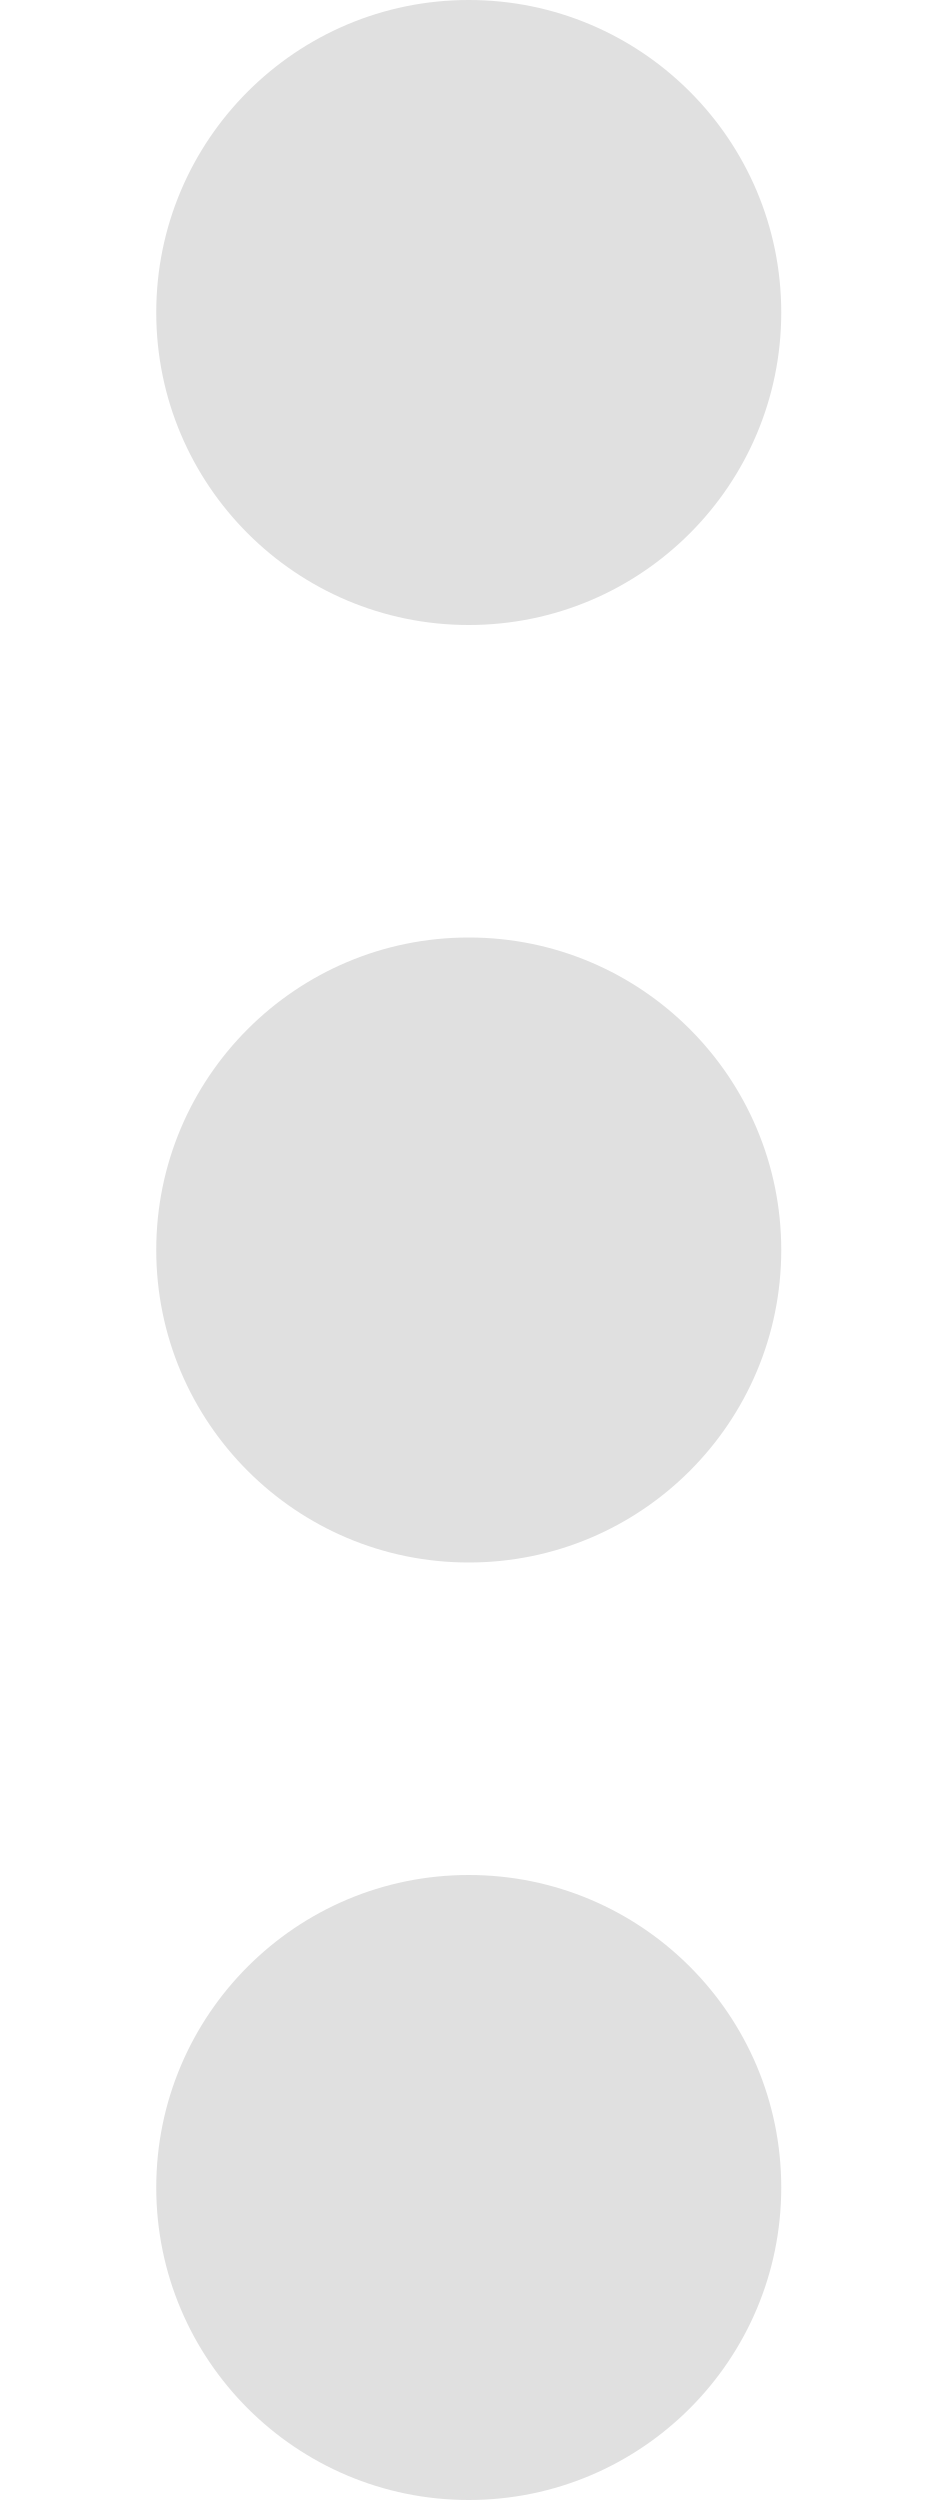
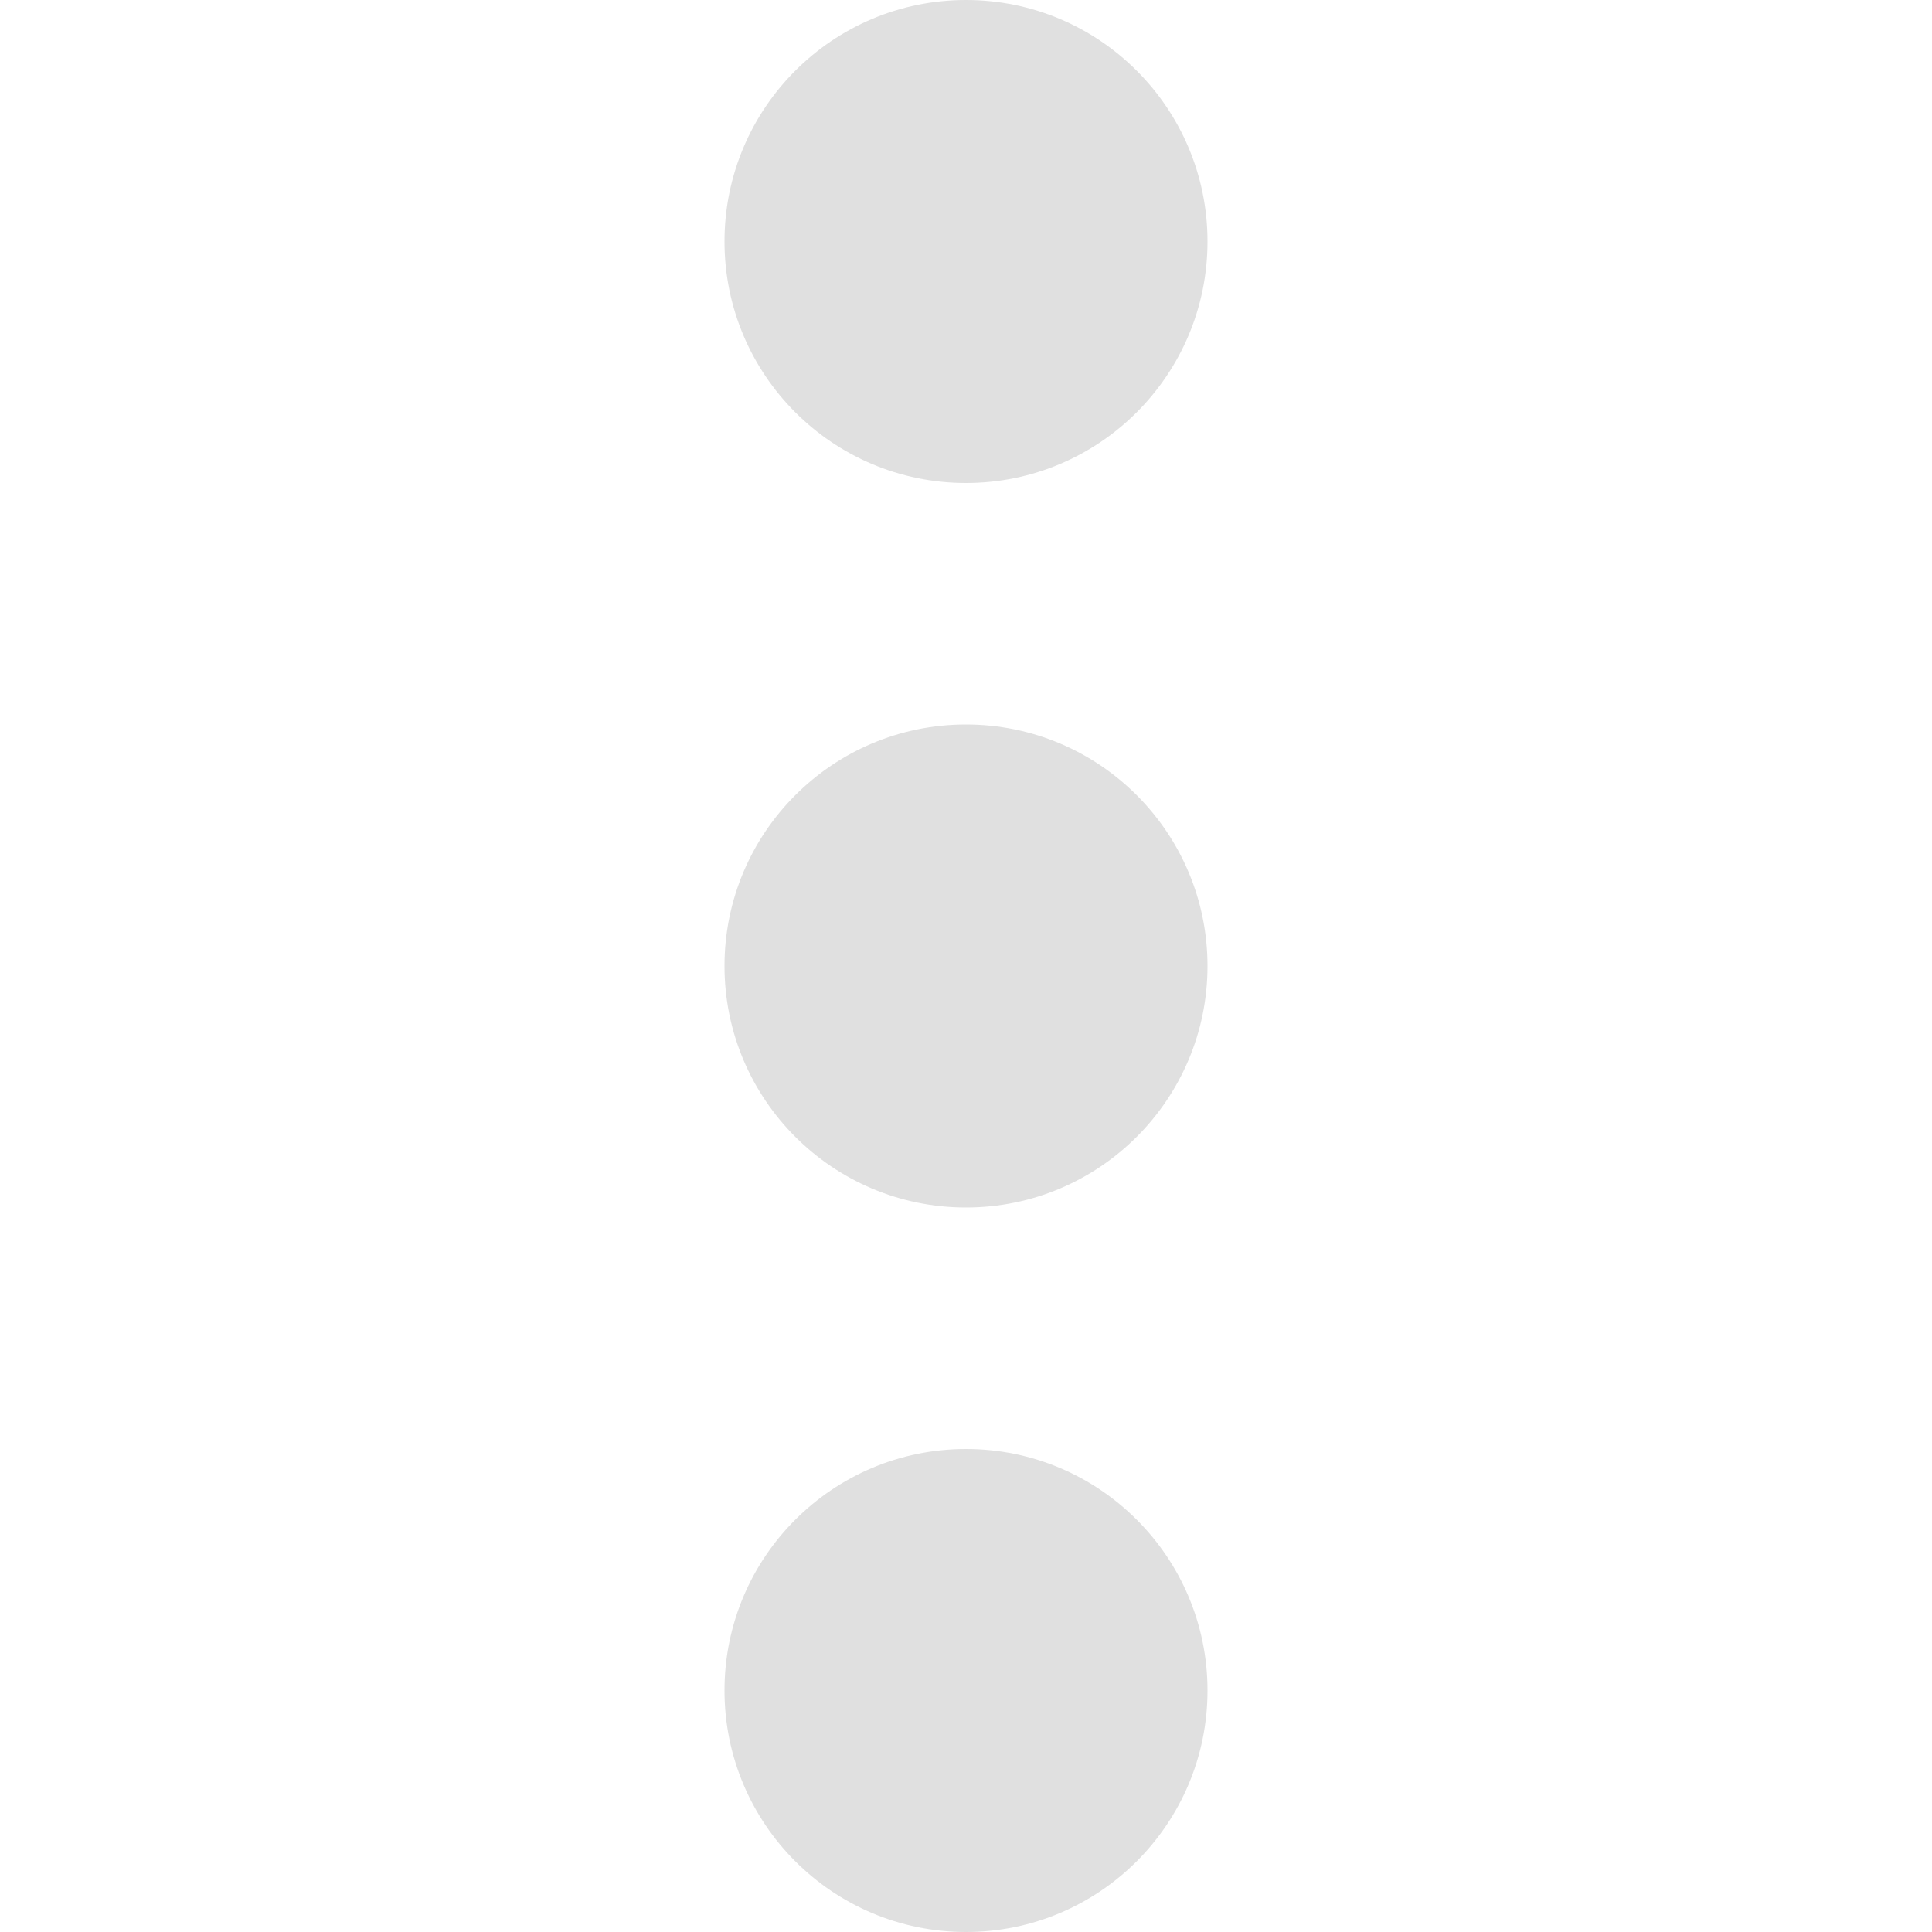
- <svg xmlns="http://www.w3.org/2000/svg" height="16" viewBox="0 0 6 16" width="6">
-   <path d="m3 0a2 2 0 0 0 -2 2 2 2 0 0 0 2 2 2 2 0 0 0 2-2 2 2 0 0 0 -2-2zm0 6a2 2 0 0 0 -2 2 2 2 0 0 0 2 2 2 2 0 0 0 2-2 2 2 0 0 0 -2-2zm0 6a2 2 0 0 0 -2 2 2 2 0 0 0 2 2 2 2 0 0 0 2-2 2 2 0 0 0 -2-2z" fill="#e0e0e0" />
+ <svg xmlns="http://www.w3.org/2000/svg" height="16" viewBox="0 0 16 16" width="16">
+   <path d="m8 0a2 2 0 0 0 -2 2 2 2 0 0 0 2 2 2 2 0 0 0 2-2 2 2 0 0 0 -2-2zm0 6a2 2 0 0 0 -2 2 2 2 0 0 0 2 2 2 2 0 0 0 2-2 2 2 0 0 0 -2-2zm0 6a2 2 0 0 0 -2 2 2 2 0 0 0 2 2 2 2 0 0 0 2-2 2 2 0 0 0 -2-2z" fill="#e0e0e0" />
</svg>
